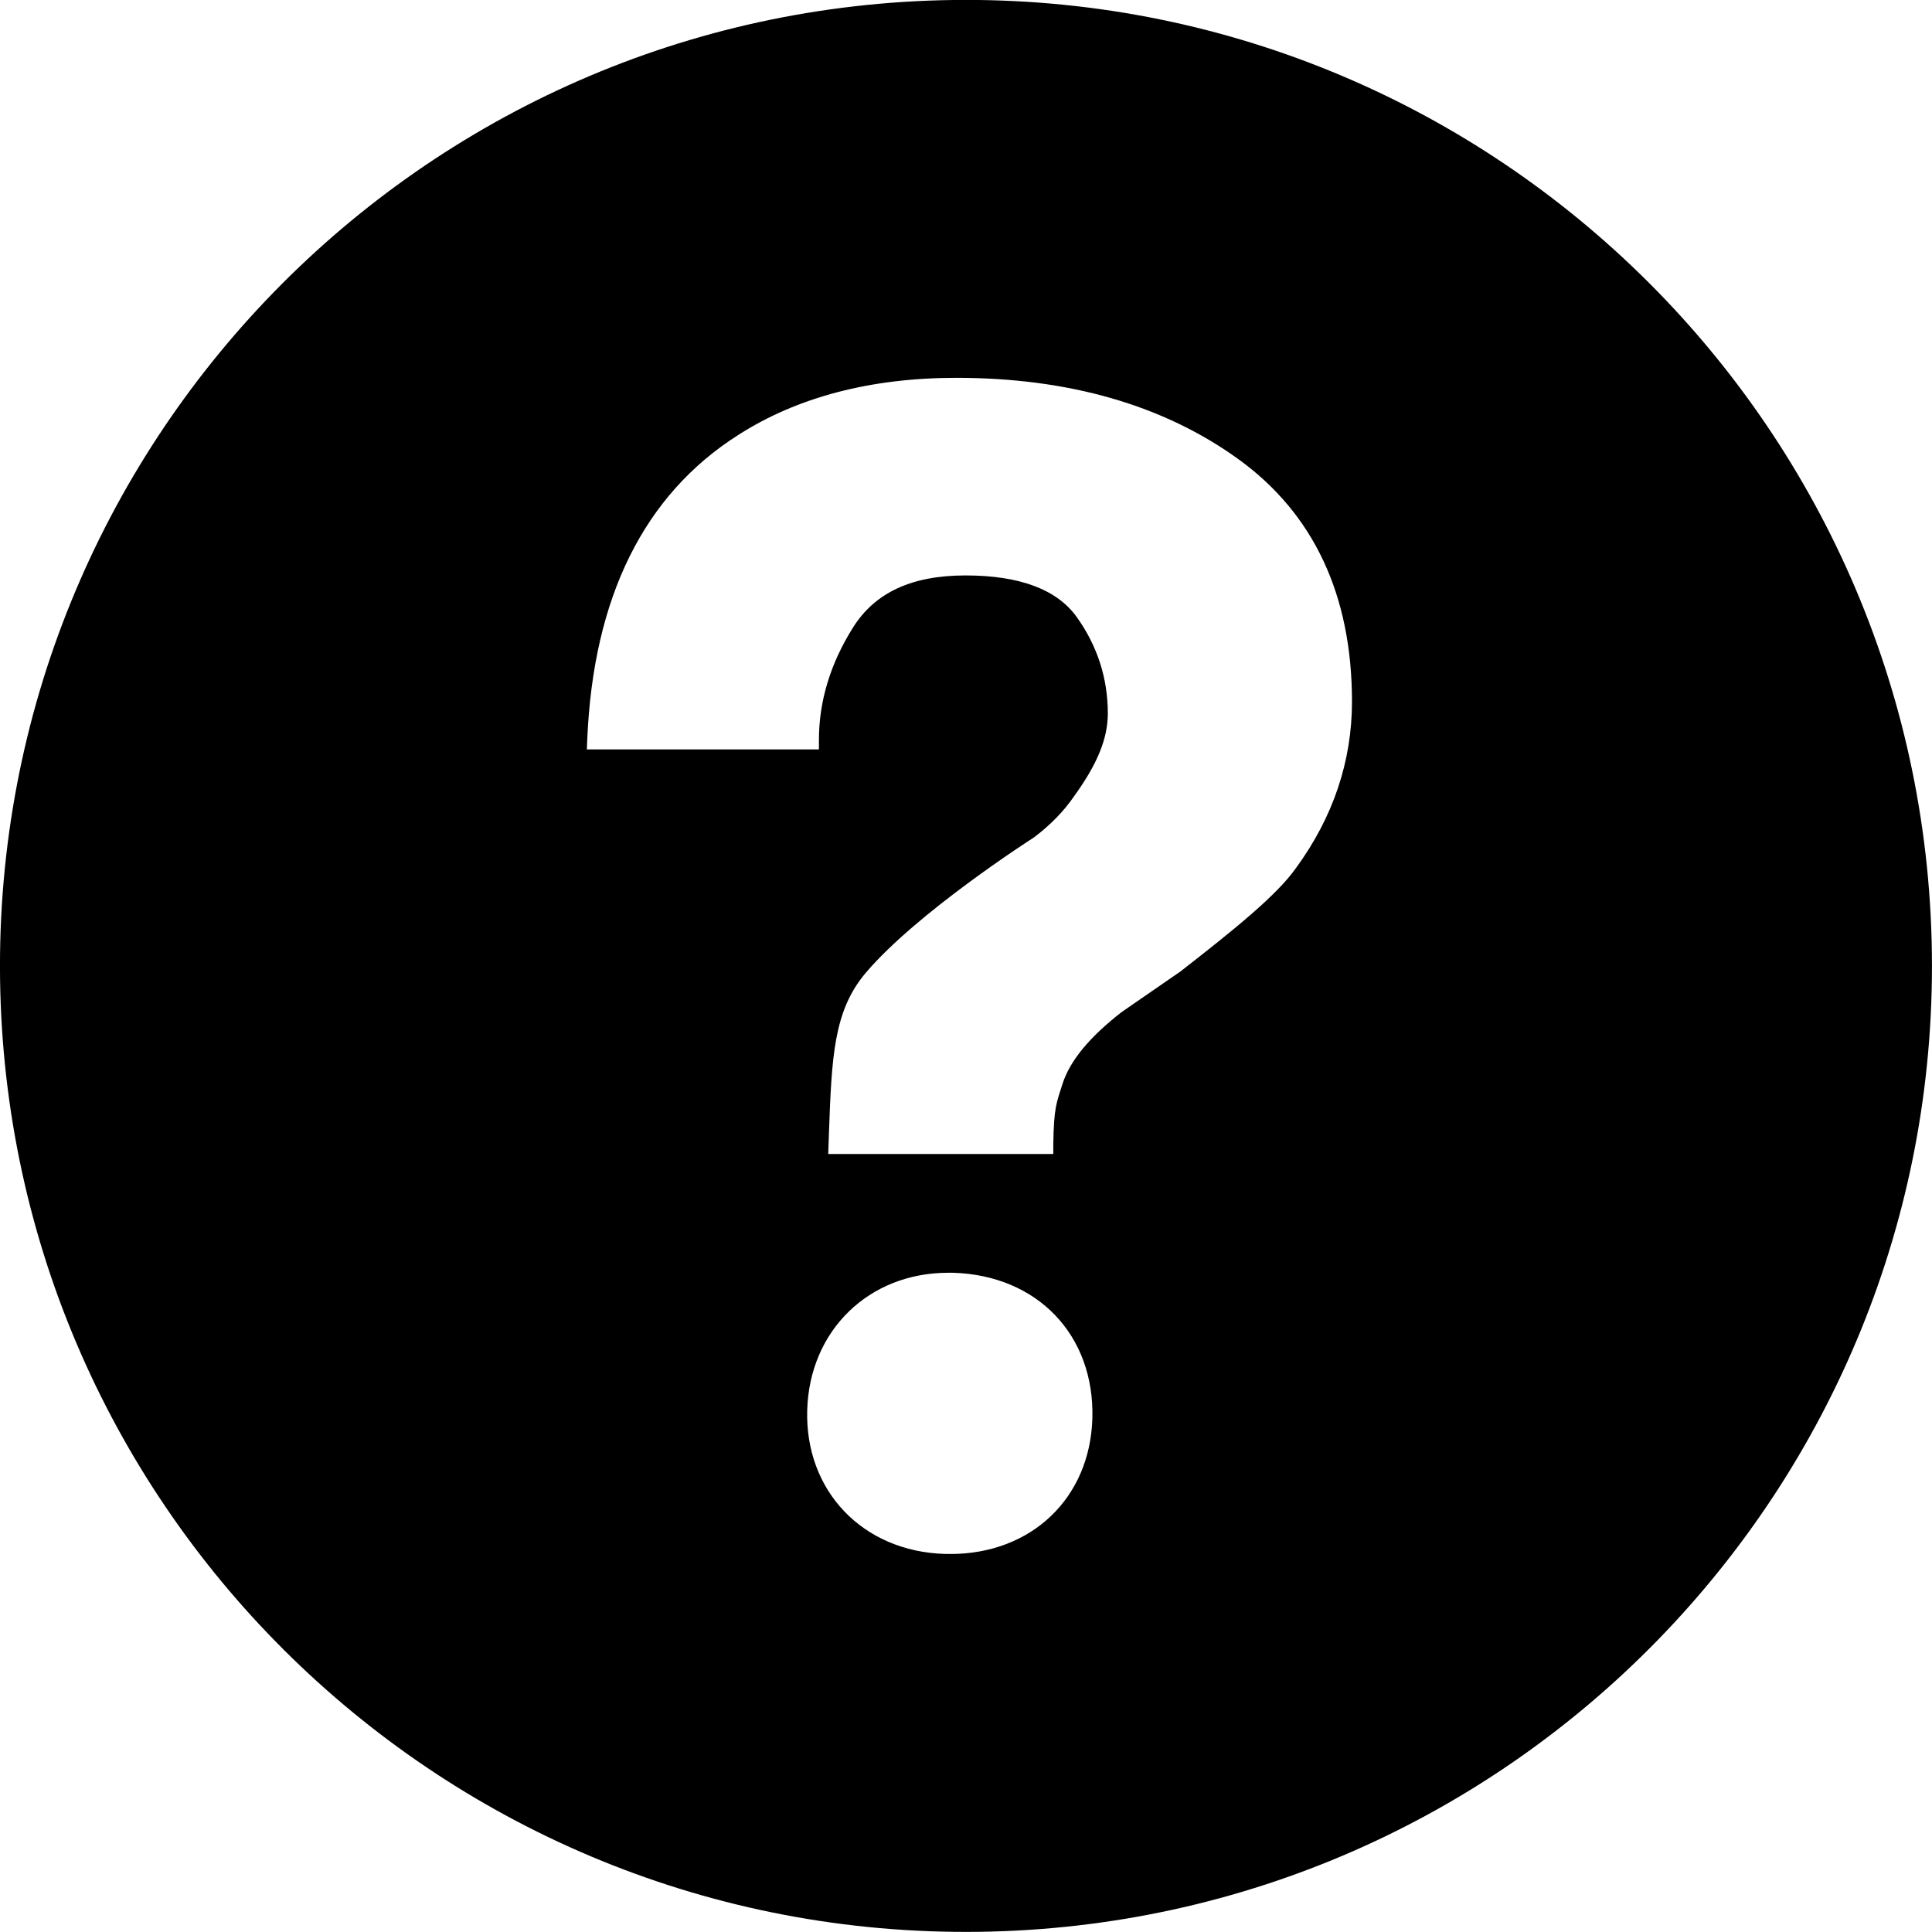
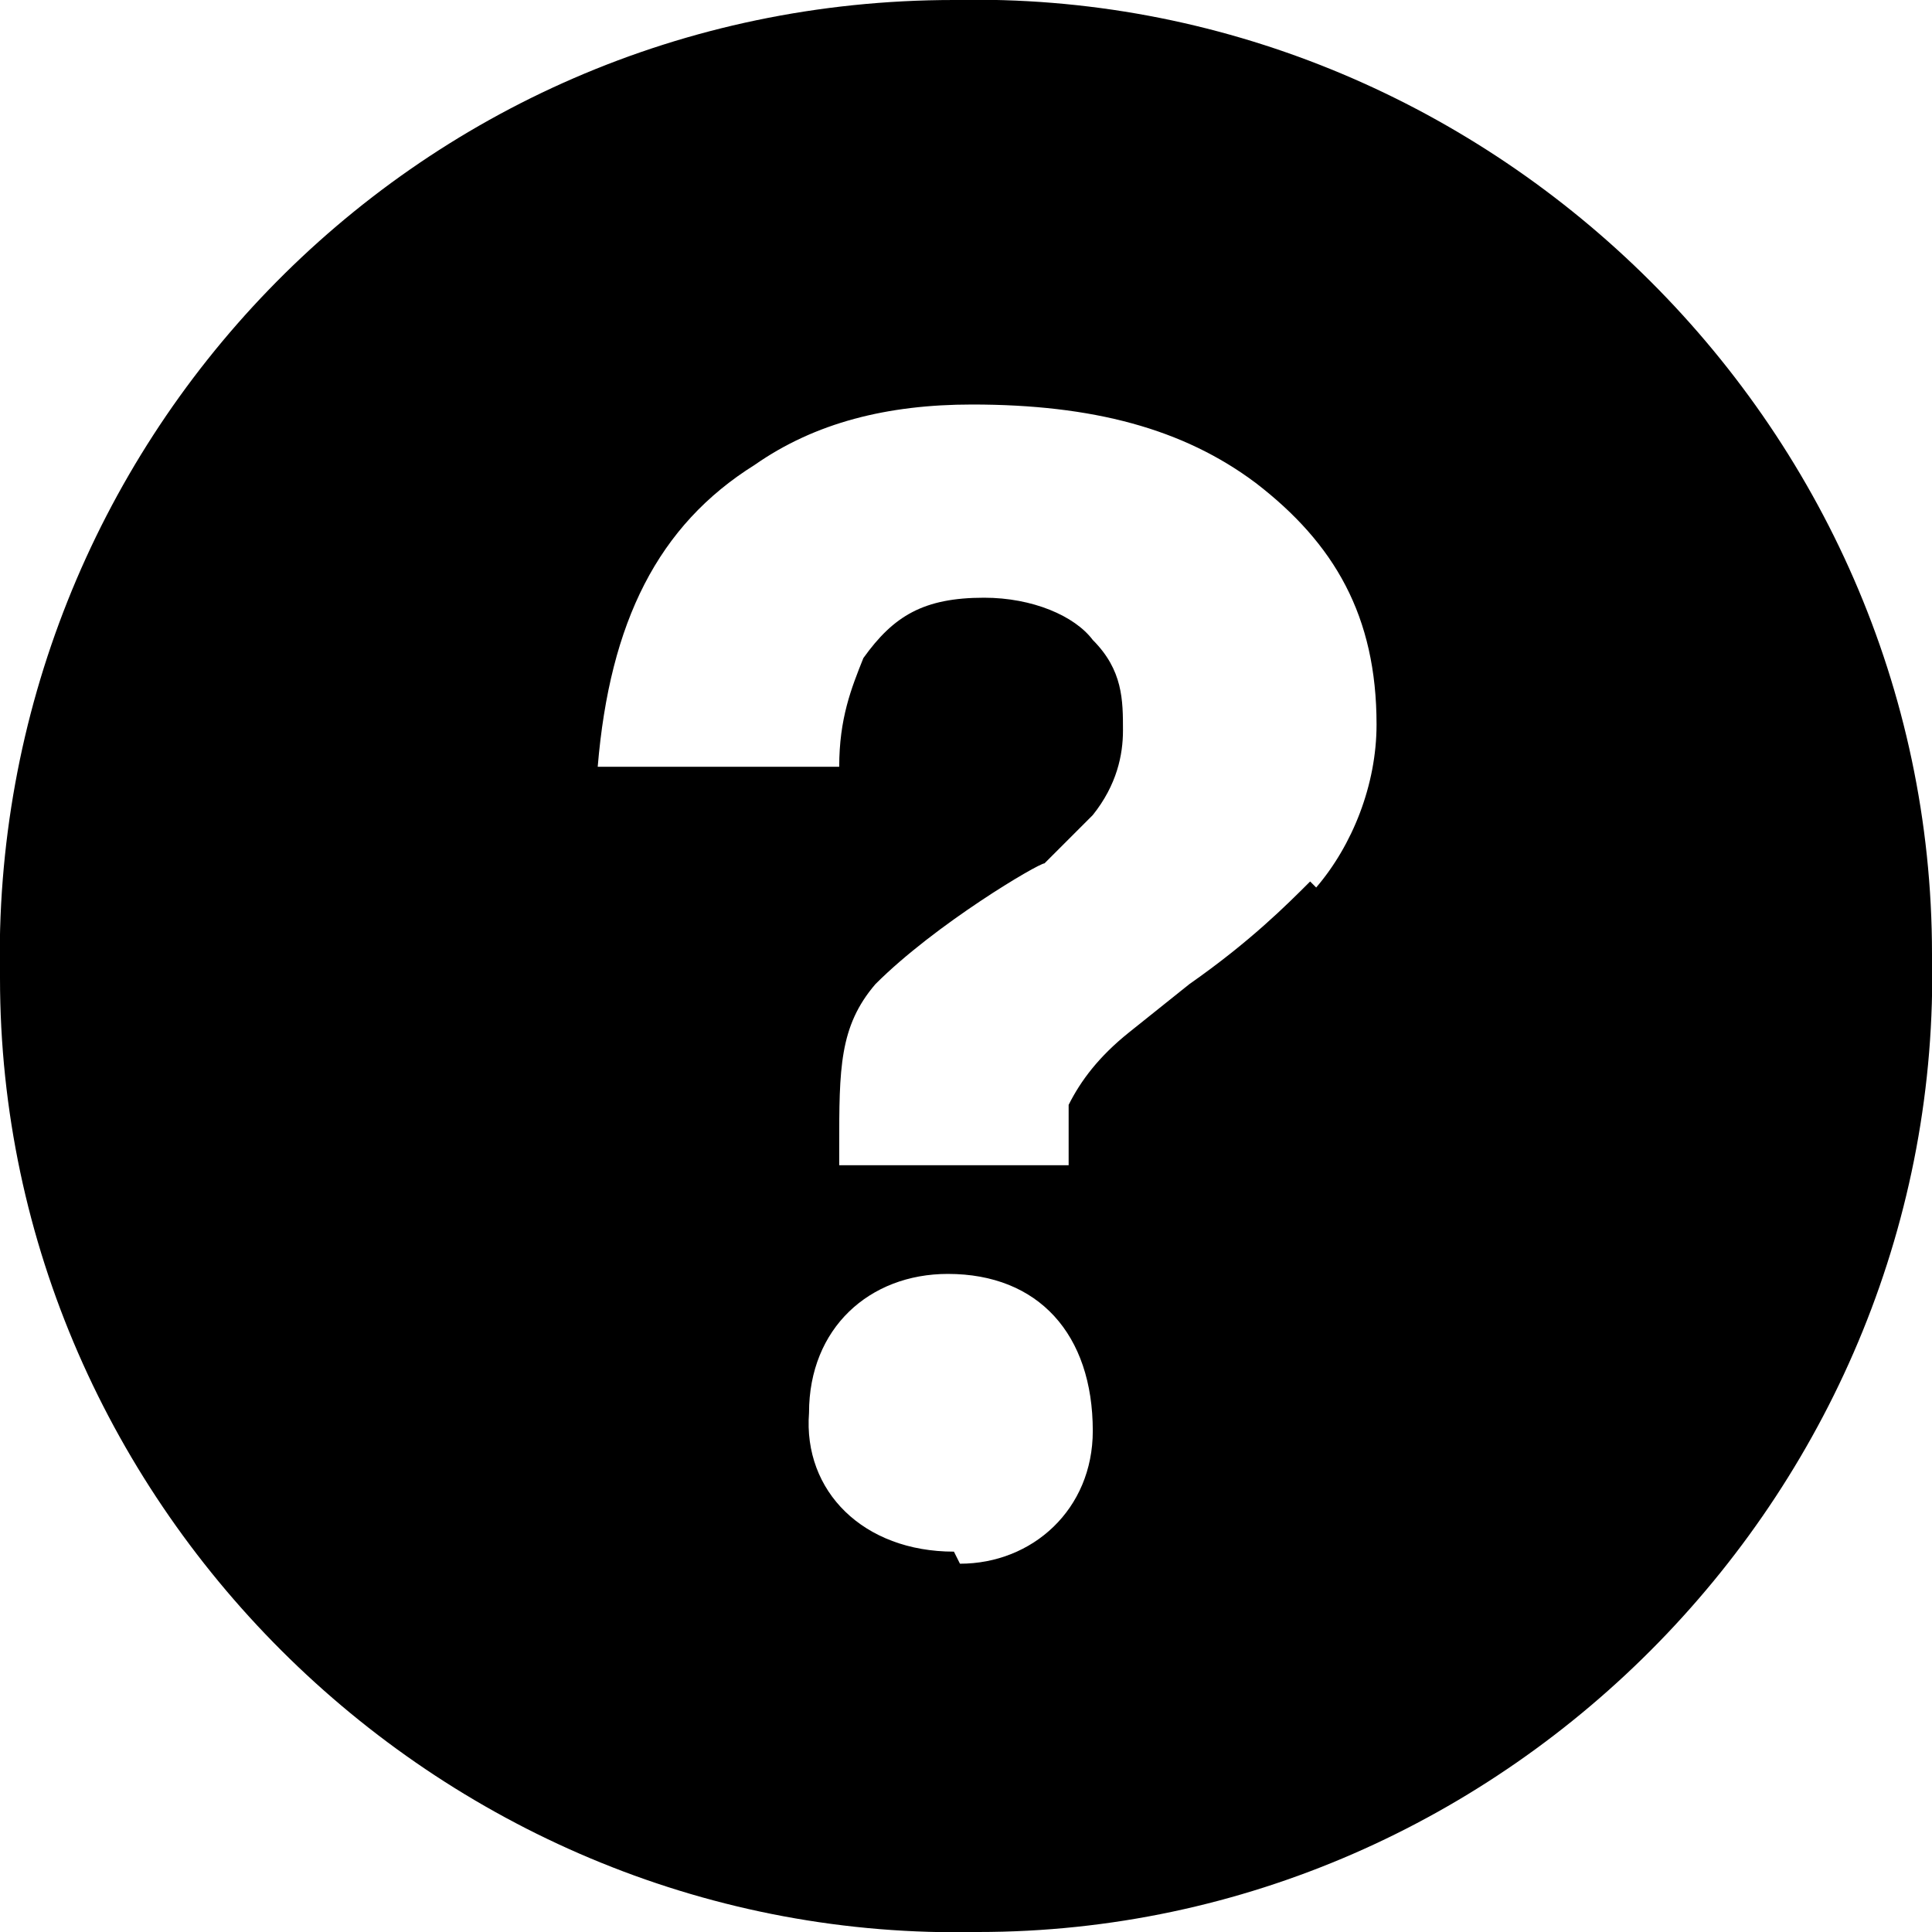
- <svg xmlns="http://www.w3.org/2000/svg" viewBox="0 0 32 32" enable-background="new 0 0 32 32">
-   <path d="m15.786 0c-8.836.118-15.902 7.378-15.785 16.214.118 8.832 7.377 15.901 16.213 15.783 8.834-.119 15.902-7.378 15.784-16.214-.118-8.833-7.378-15.901-16.212-15.783m-.047 25.738l-.088-0c-1.361-.04-2.32-1.043-2.281-2.383.038-1.318 1.02-2.274 2.336-2.274l.079 0c1.399.041 2.347 1.034 2.308 2.413-.039 1.321-1.01 2.245-2.353 2.245m5.724-11.36c-.32.454-1.024 1.019-1.91 1.71l-.976.674c-.536.417-.859.809-.981 1.194-.096.304-.143.384-.151 1l-0.0.157h-3.728l.011-.316c.046-1.297.077-2.059.615-2.69.843-.99 2.703-2.188 2.782-2.238.266-.201.491-.429.658-.673.391-.539.565-.964.565-1.381 0-.579-.172-1.115-.512-1.592-.327-.46-.947-.693-1.844-.693-.89 0-1.499.282-1.864.862-.375.596-.565 1.221-.565 1.861v.159h-3.844l.007-.166c.099-2.354.94-4.05 2.497-5.04.979-.629 2.196-.949 3.617-.949 1.859 0 3.429.452 4.665 1.343 1.252.903 1.887 2.255 1.887 4.02 0 .987-.312 1.914-.927 2.756" />
+ <svg xmlns="http://www.w3.org/2000/svg" viewBox="0 0 32 32">
+   <path d="M15.8 0C6.8 0-.2 7.4 0 16.2 0 25 7.4 32.2 16.2 32c8.8 0 16-7.4 15.8-16.2C32 7 24.6-.2 15.8 0m0 25.7c-1.5 0-2.5-1-2.4-2.3 0-1.4 1-2.3 2.3-2.3 1.5 0 2.4 1 2.4 2.6 0 1.3-1 2.2-2.2 2.2m5.8-11.3c-.4.4-1 1-2 1.7l-1 .8c-.5.4-.8.8-1 1.2v1h-3.8V19c0-1.3 0-2 .6-2.7 1-1 2.7-2 2.8-2l.8-.8c.4-.5.5-1 .5-1.4 0-.5 0-1-.5-1.5-.3-.4-1-.7-1.8-.7-1 0-1.5.3-2 1-.2.5-.4 1-.4 1.8h-4c.2-2.4 1-4 2.6-5 1-.7 2.2-1 3.6-1 2 0 3.5.4 4.7 1.3 1.3 1 2 2.2 2 4 0 1-.4 2-1 2.7" />
</svg>
